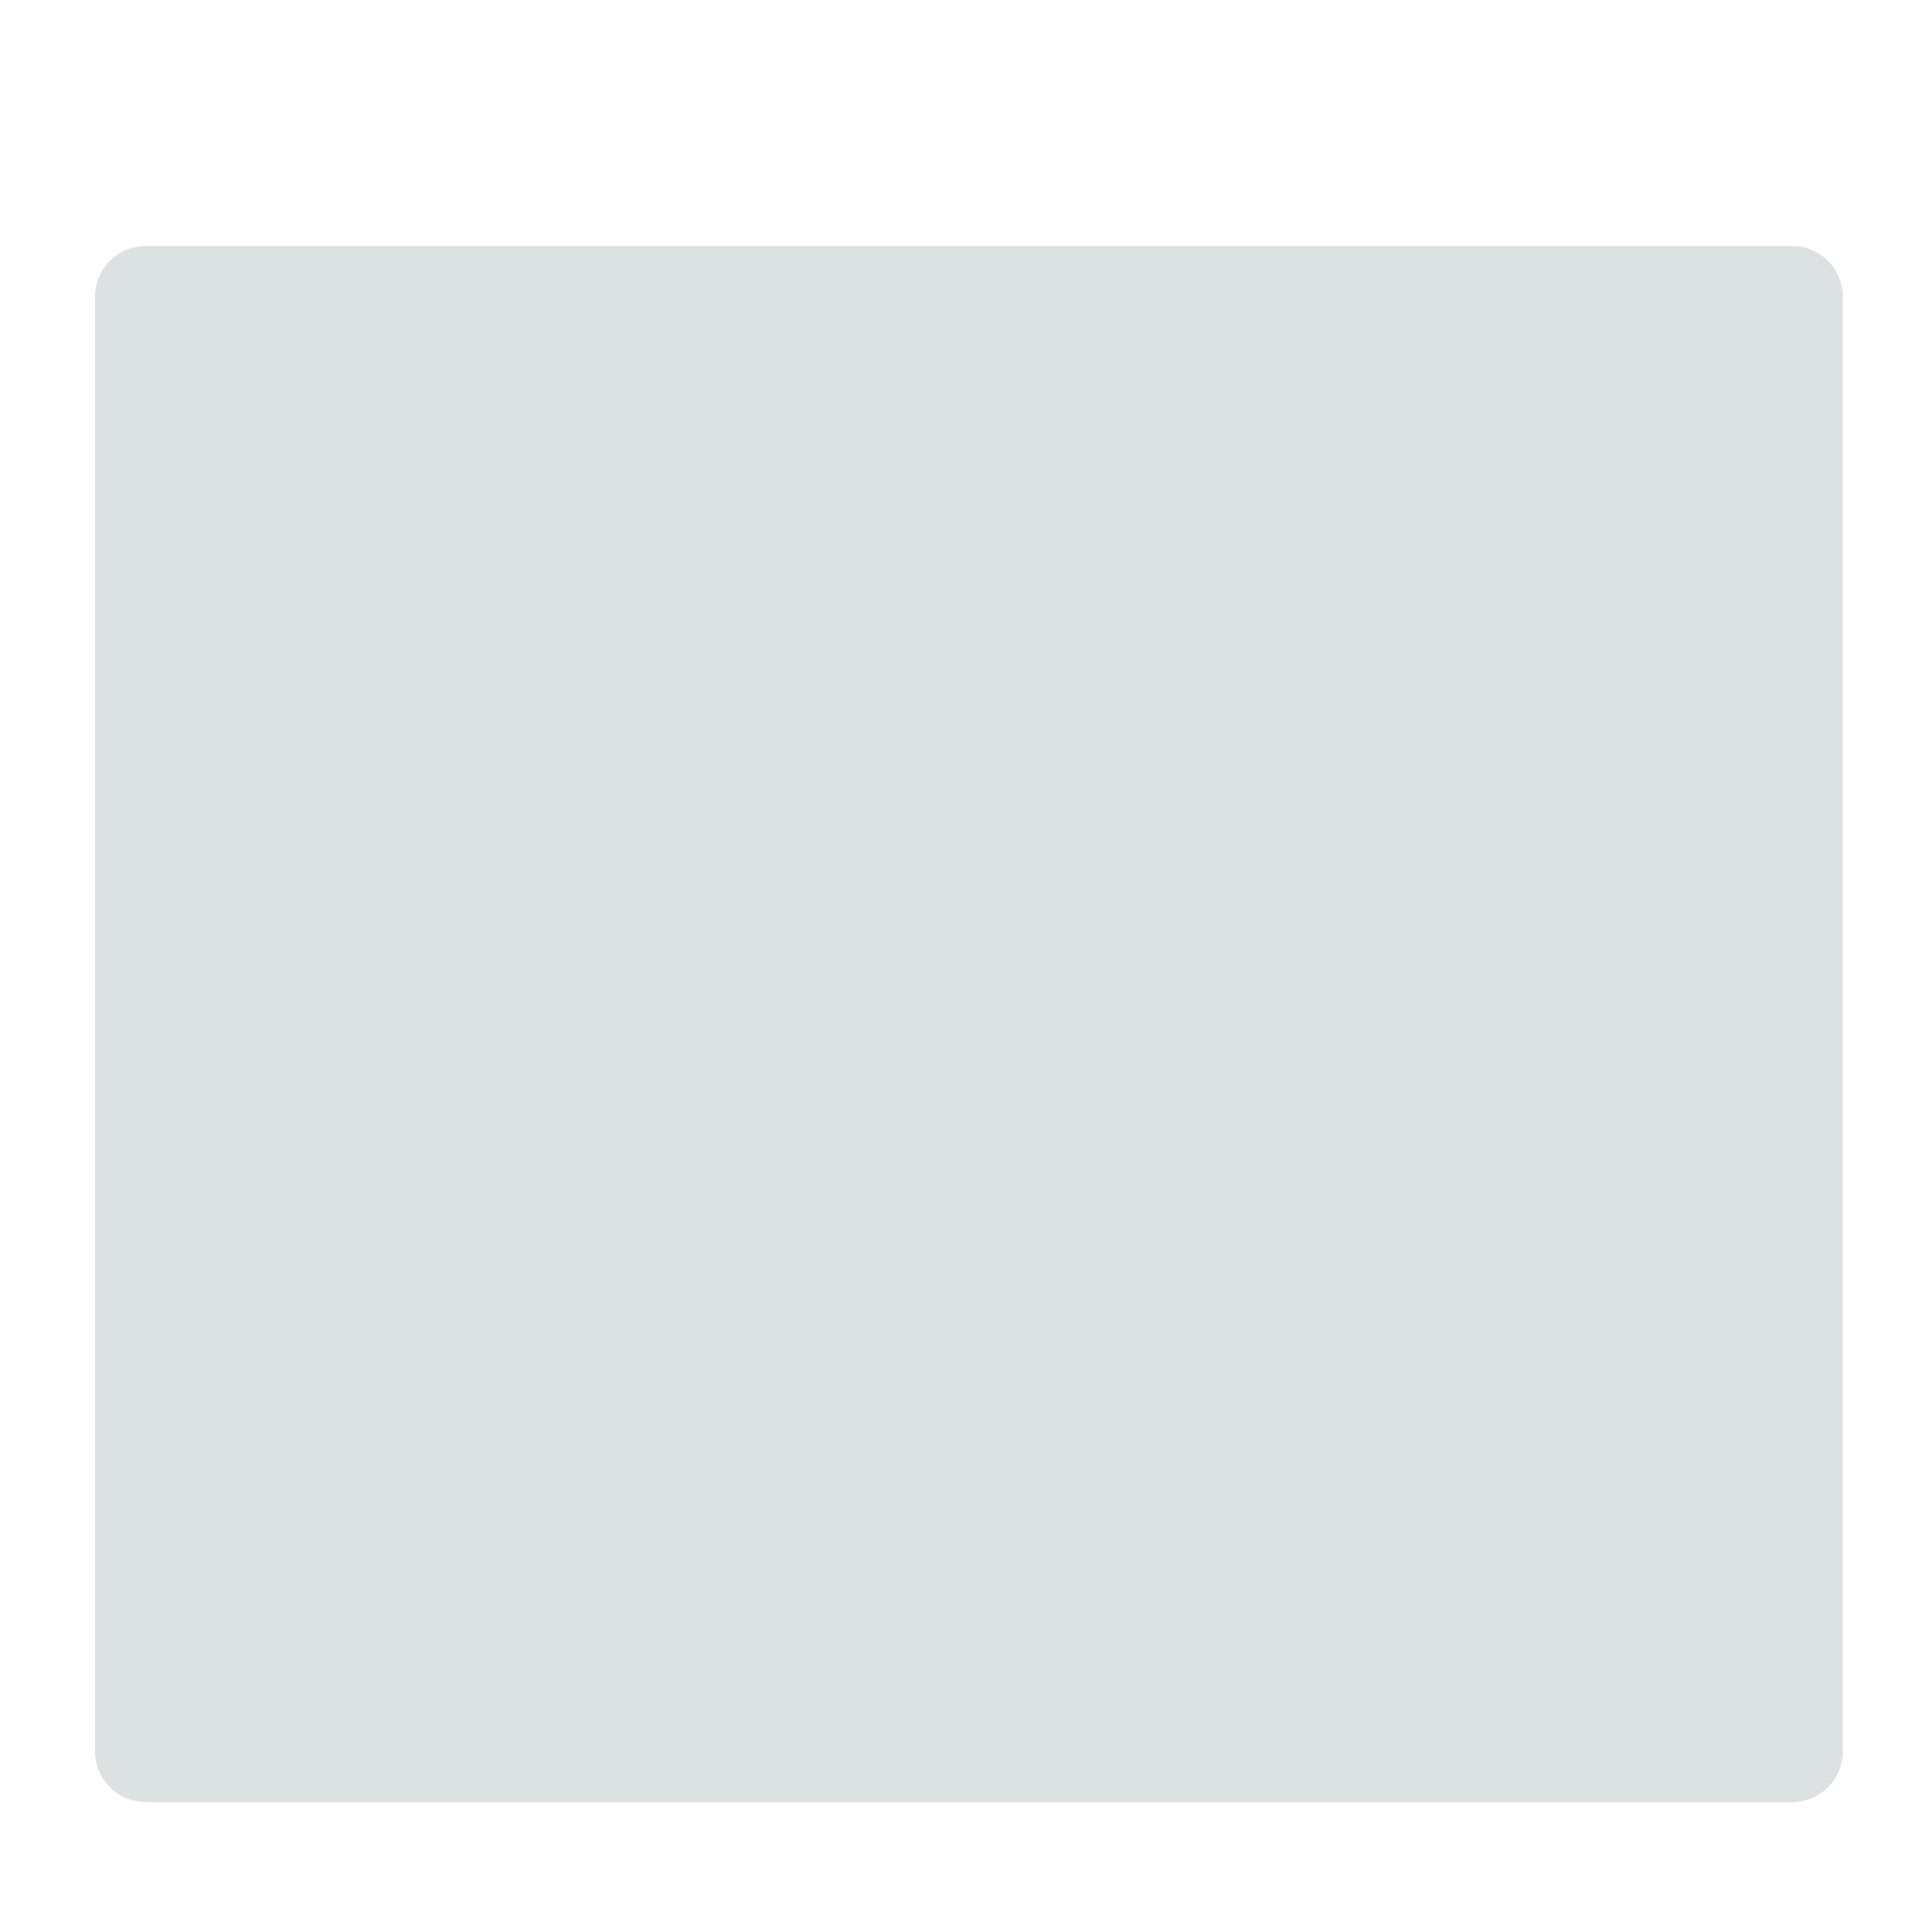
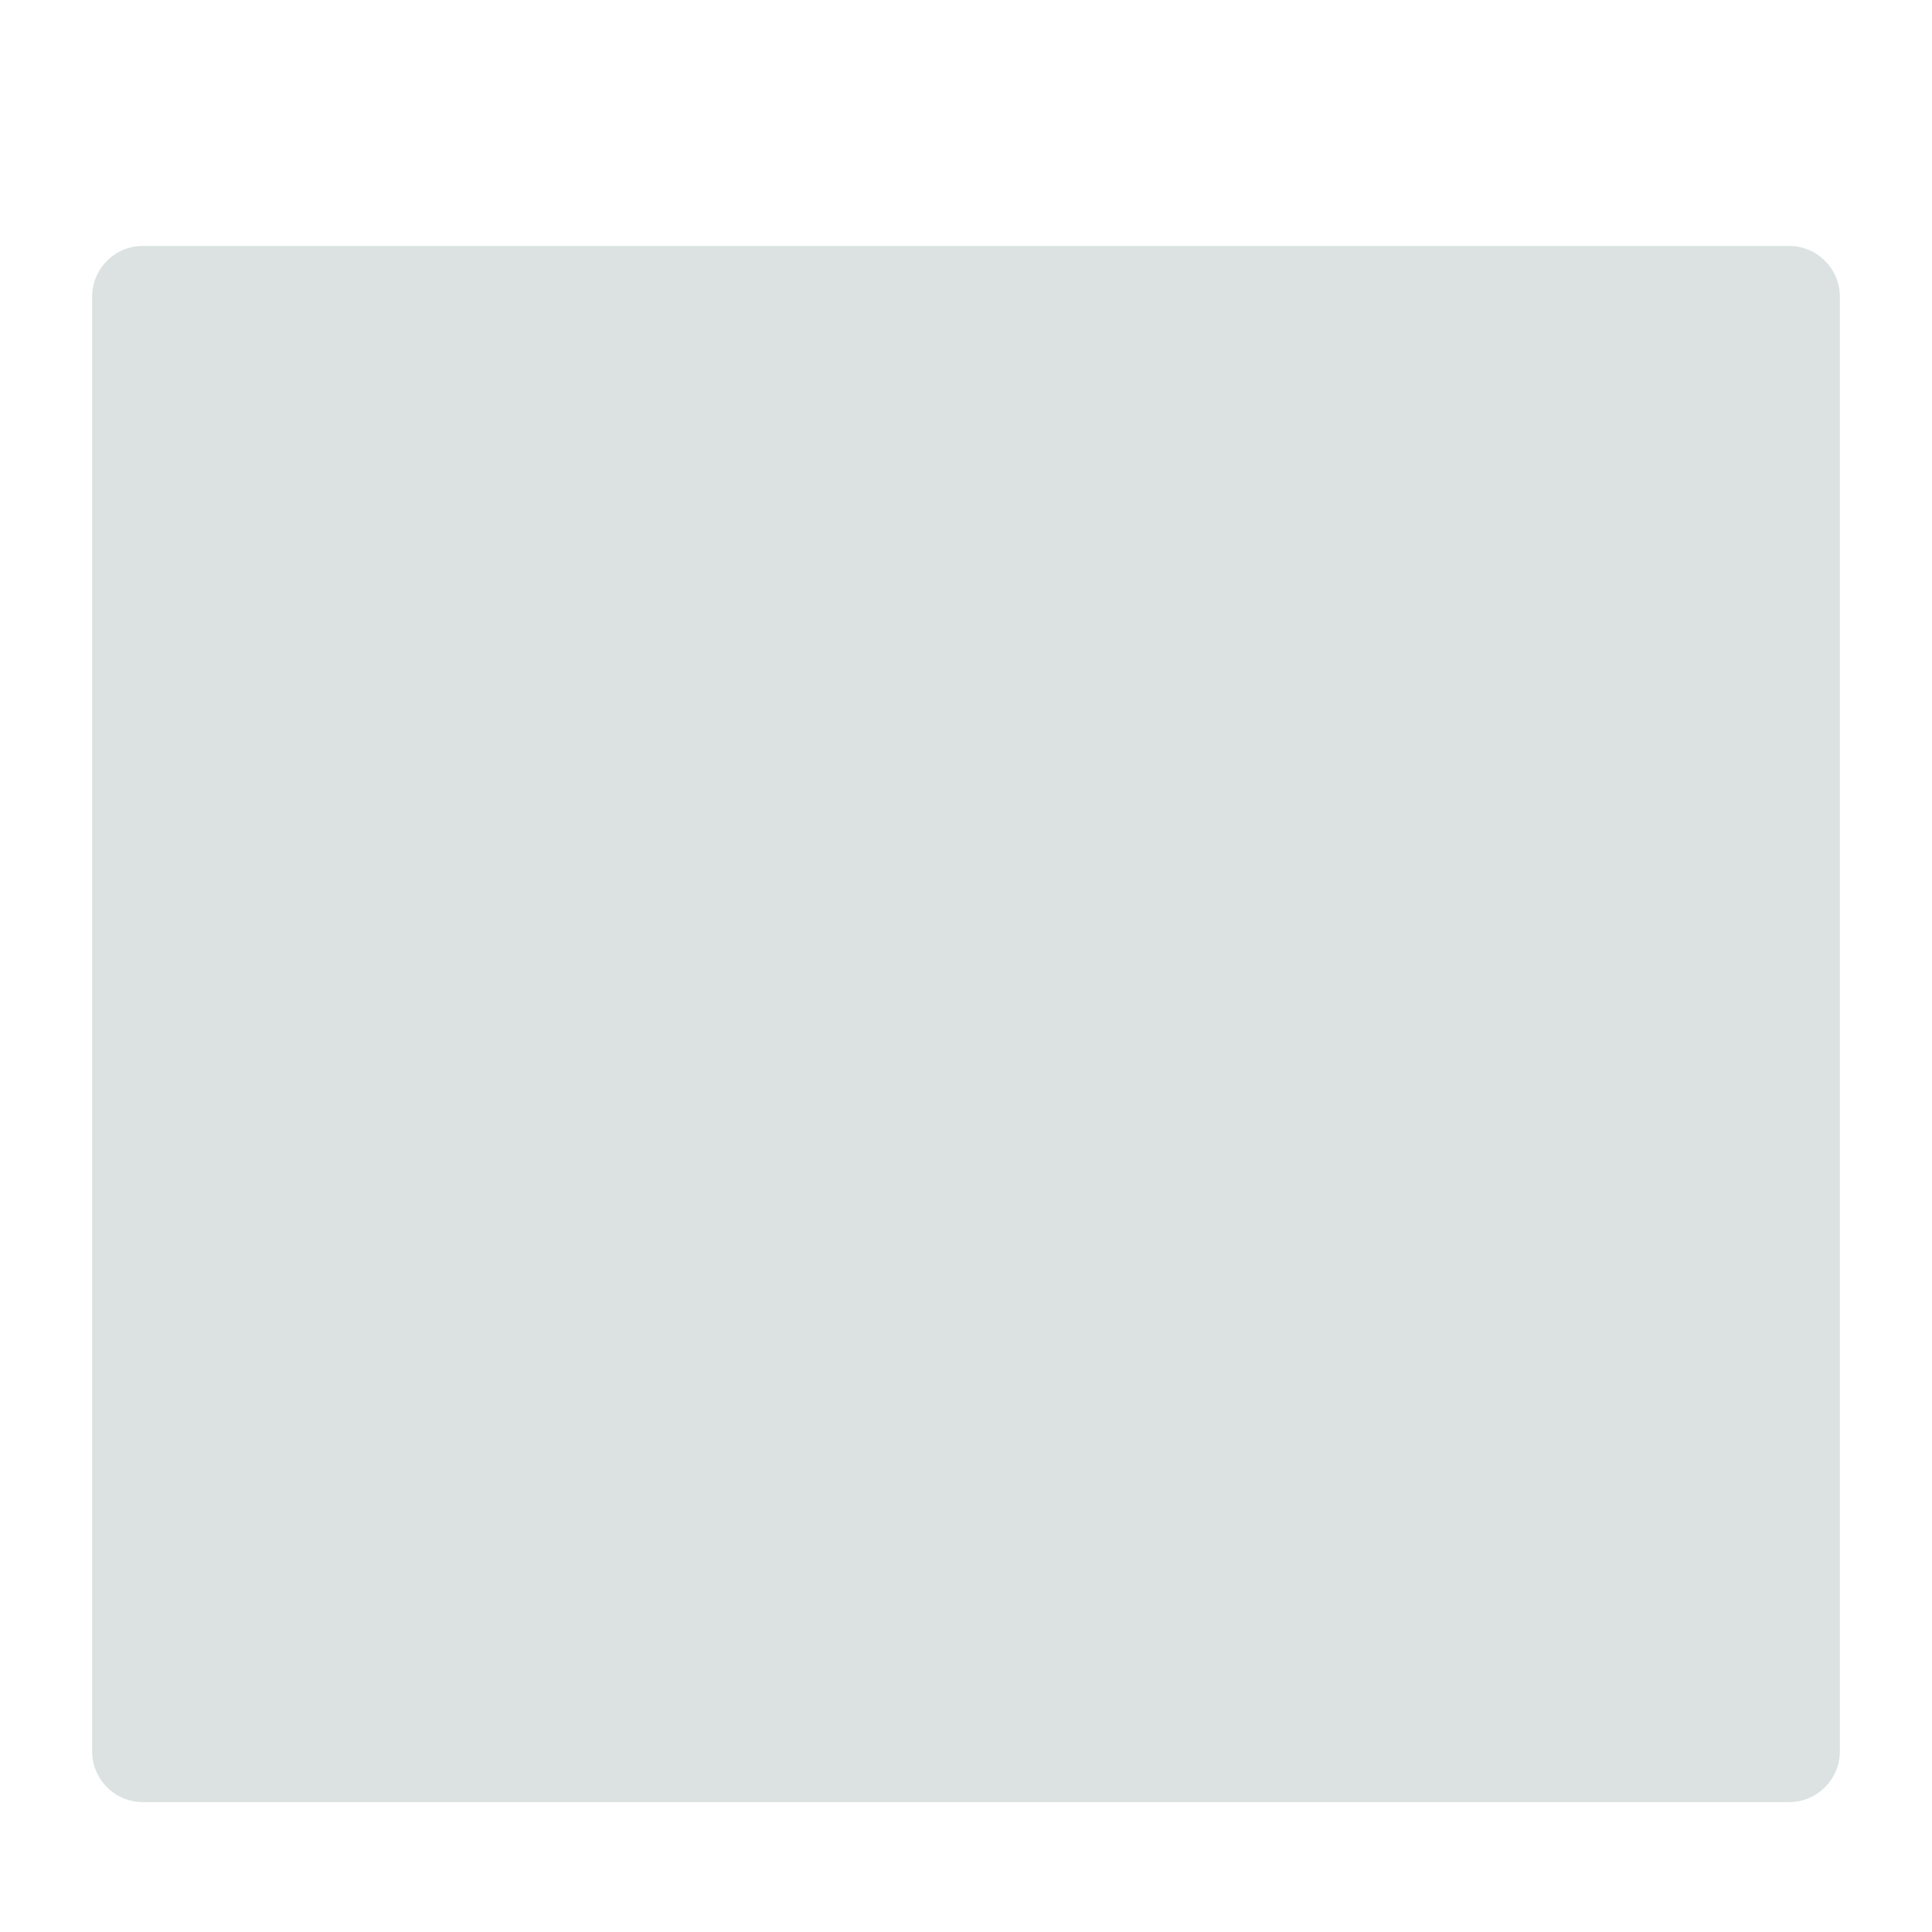
<svg xmlns="http://www.w3.org/2000/svg" version="1.1" x="0px" y="0px" viewBox="0 0 512 512" enable-background="new 0 0 512 512" xml:space="preserve">
  <g id="Layer_3">
-     <path fill="#DCE2E2" d="M488.357,464.129c0,7.428-6.022,13.45-13.45,13.45H38.643c-7.428,0-13.45-6.022-13.45-13.45V78.63   c0-7.428,6.022-13.45,13.45-13.45h436.264c7.428,0,13.45,6.022,13.45,13.45V464.129z" />
+     <path fill="#DCE2E2" d="M487.582,464.129c0,7.428-6.022,13.45-13.45,13.45H37.868c-7.428,0-13.45-6.022-13.45-13.45V78.63   c0-7.428,6.022-13.45,13.45-13.45h436.264c7.428,0,13.45,6.022,13.45,13.45V464.129z" />
  </g>
  <g id="Layer_1">
</g>
</svg>
